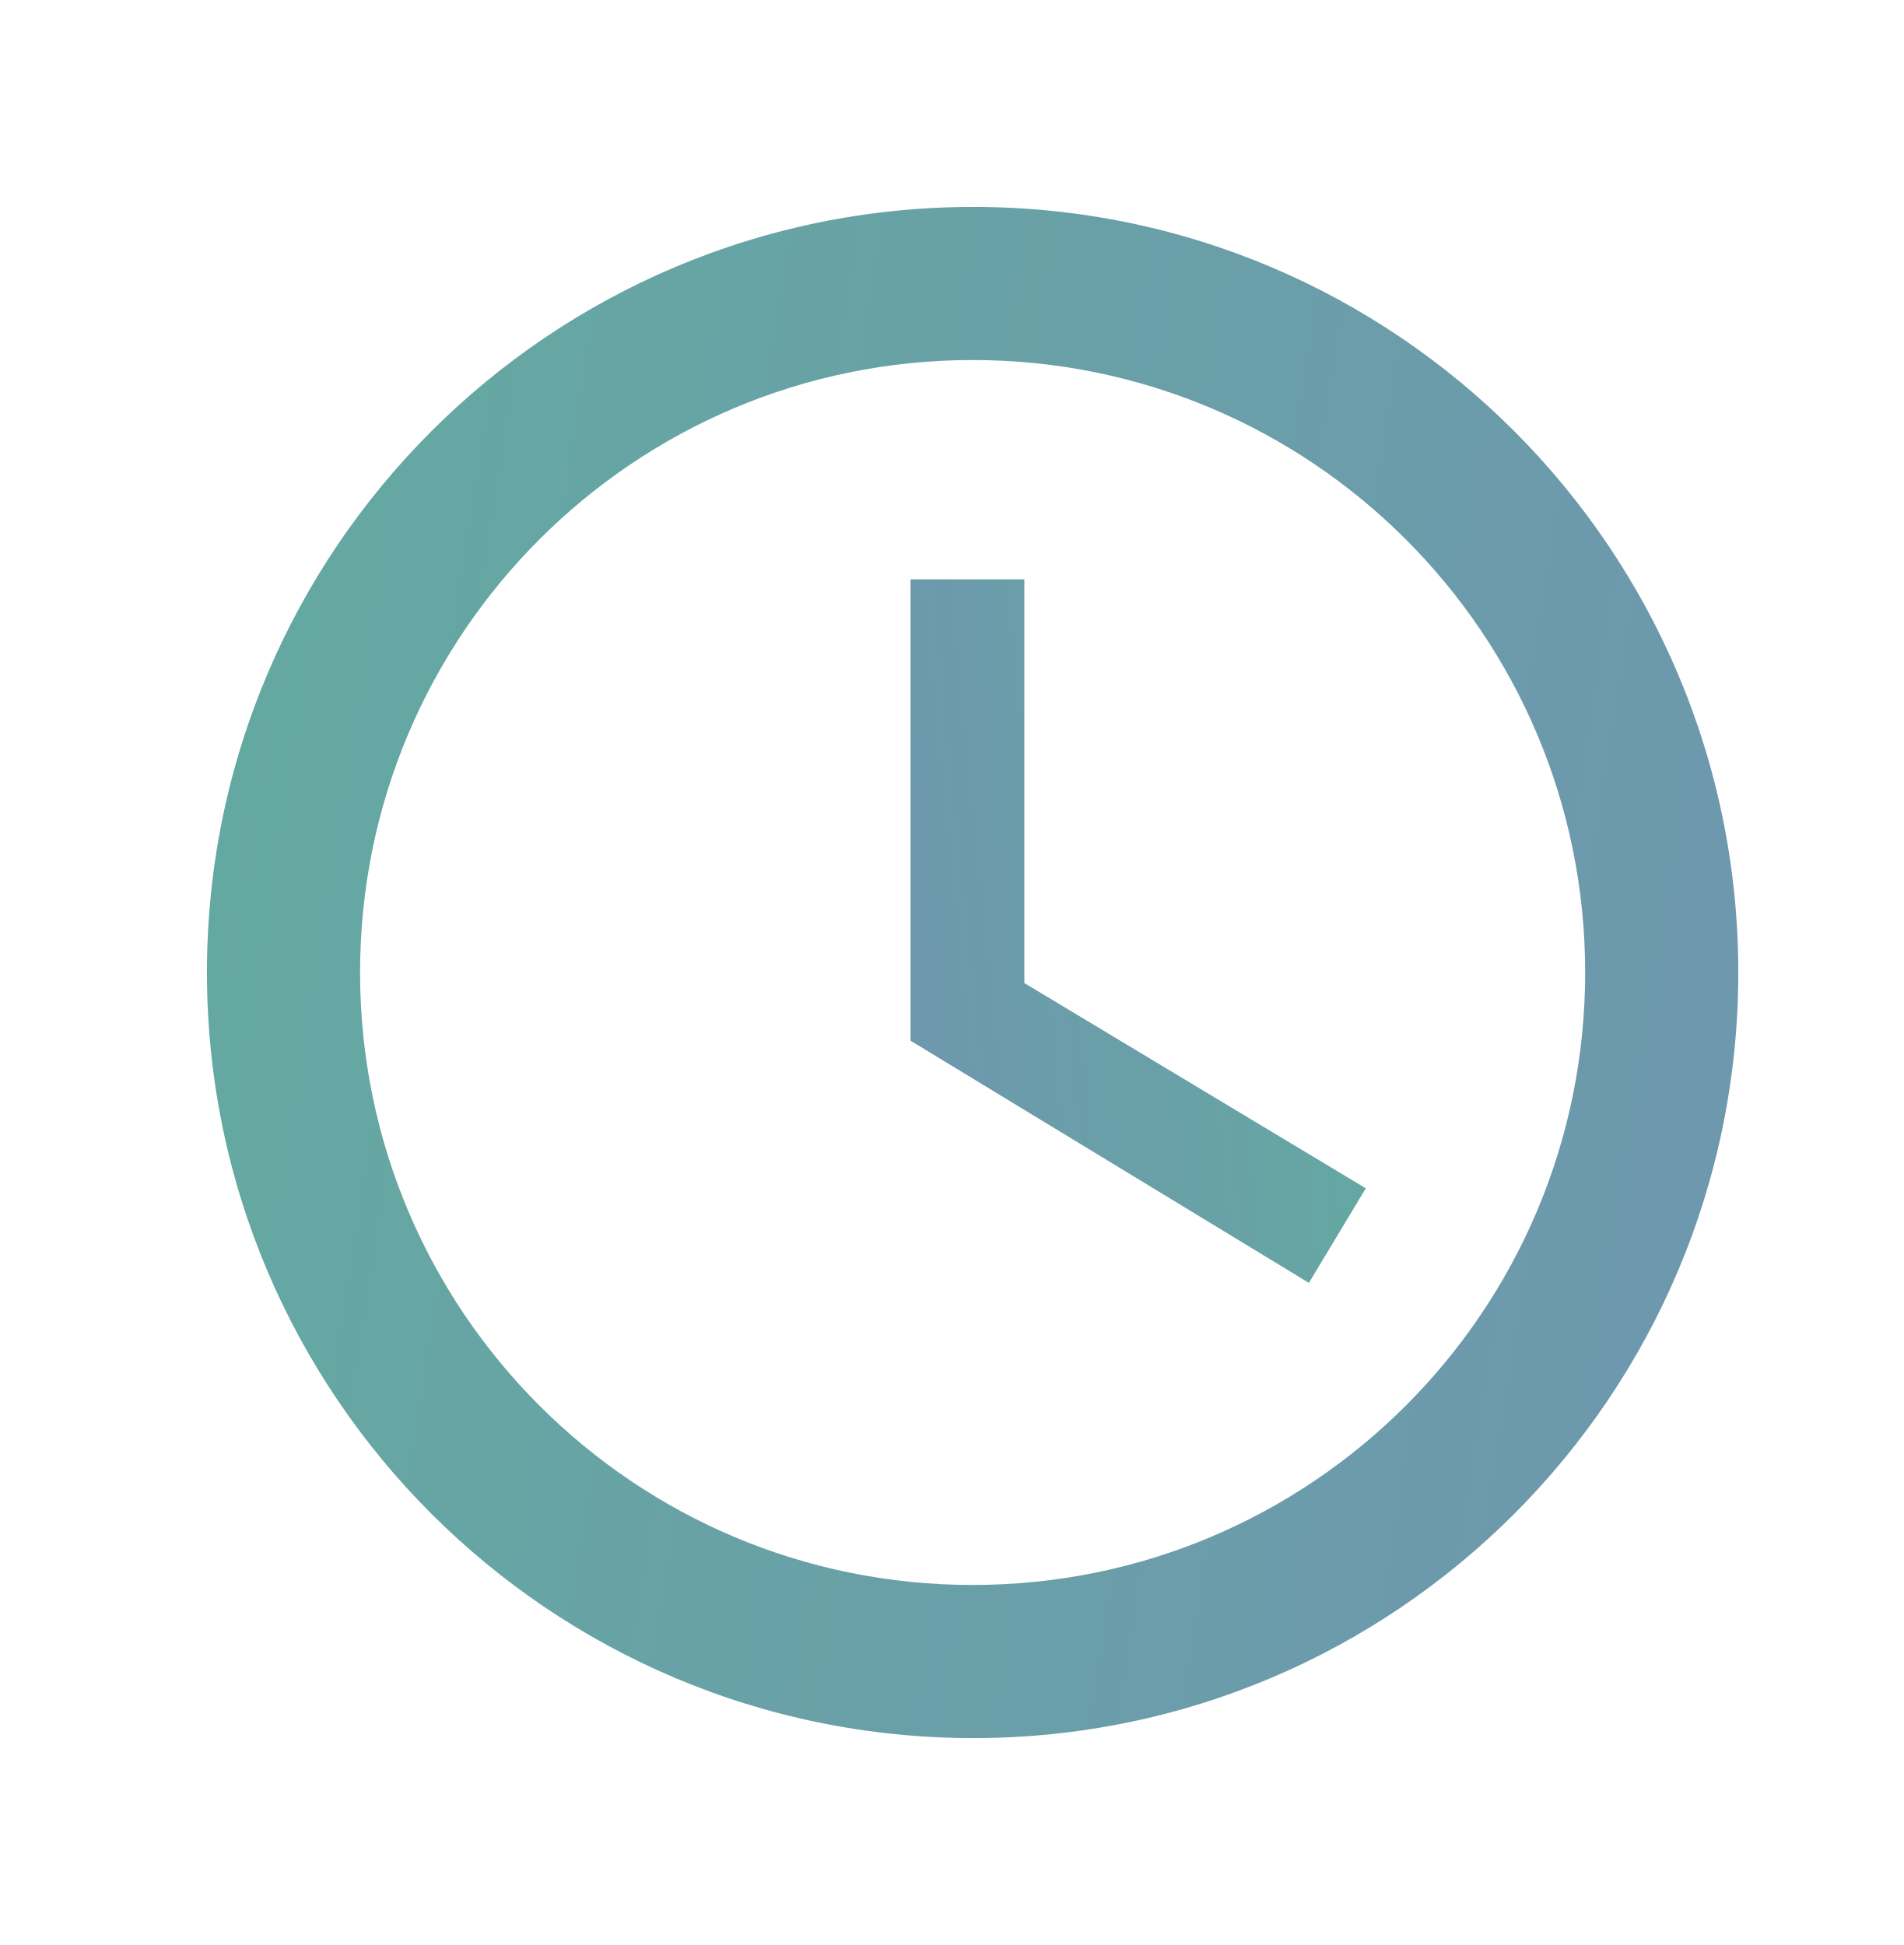
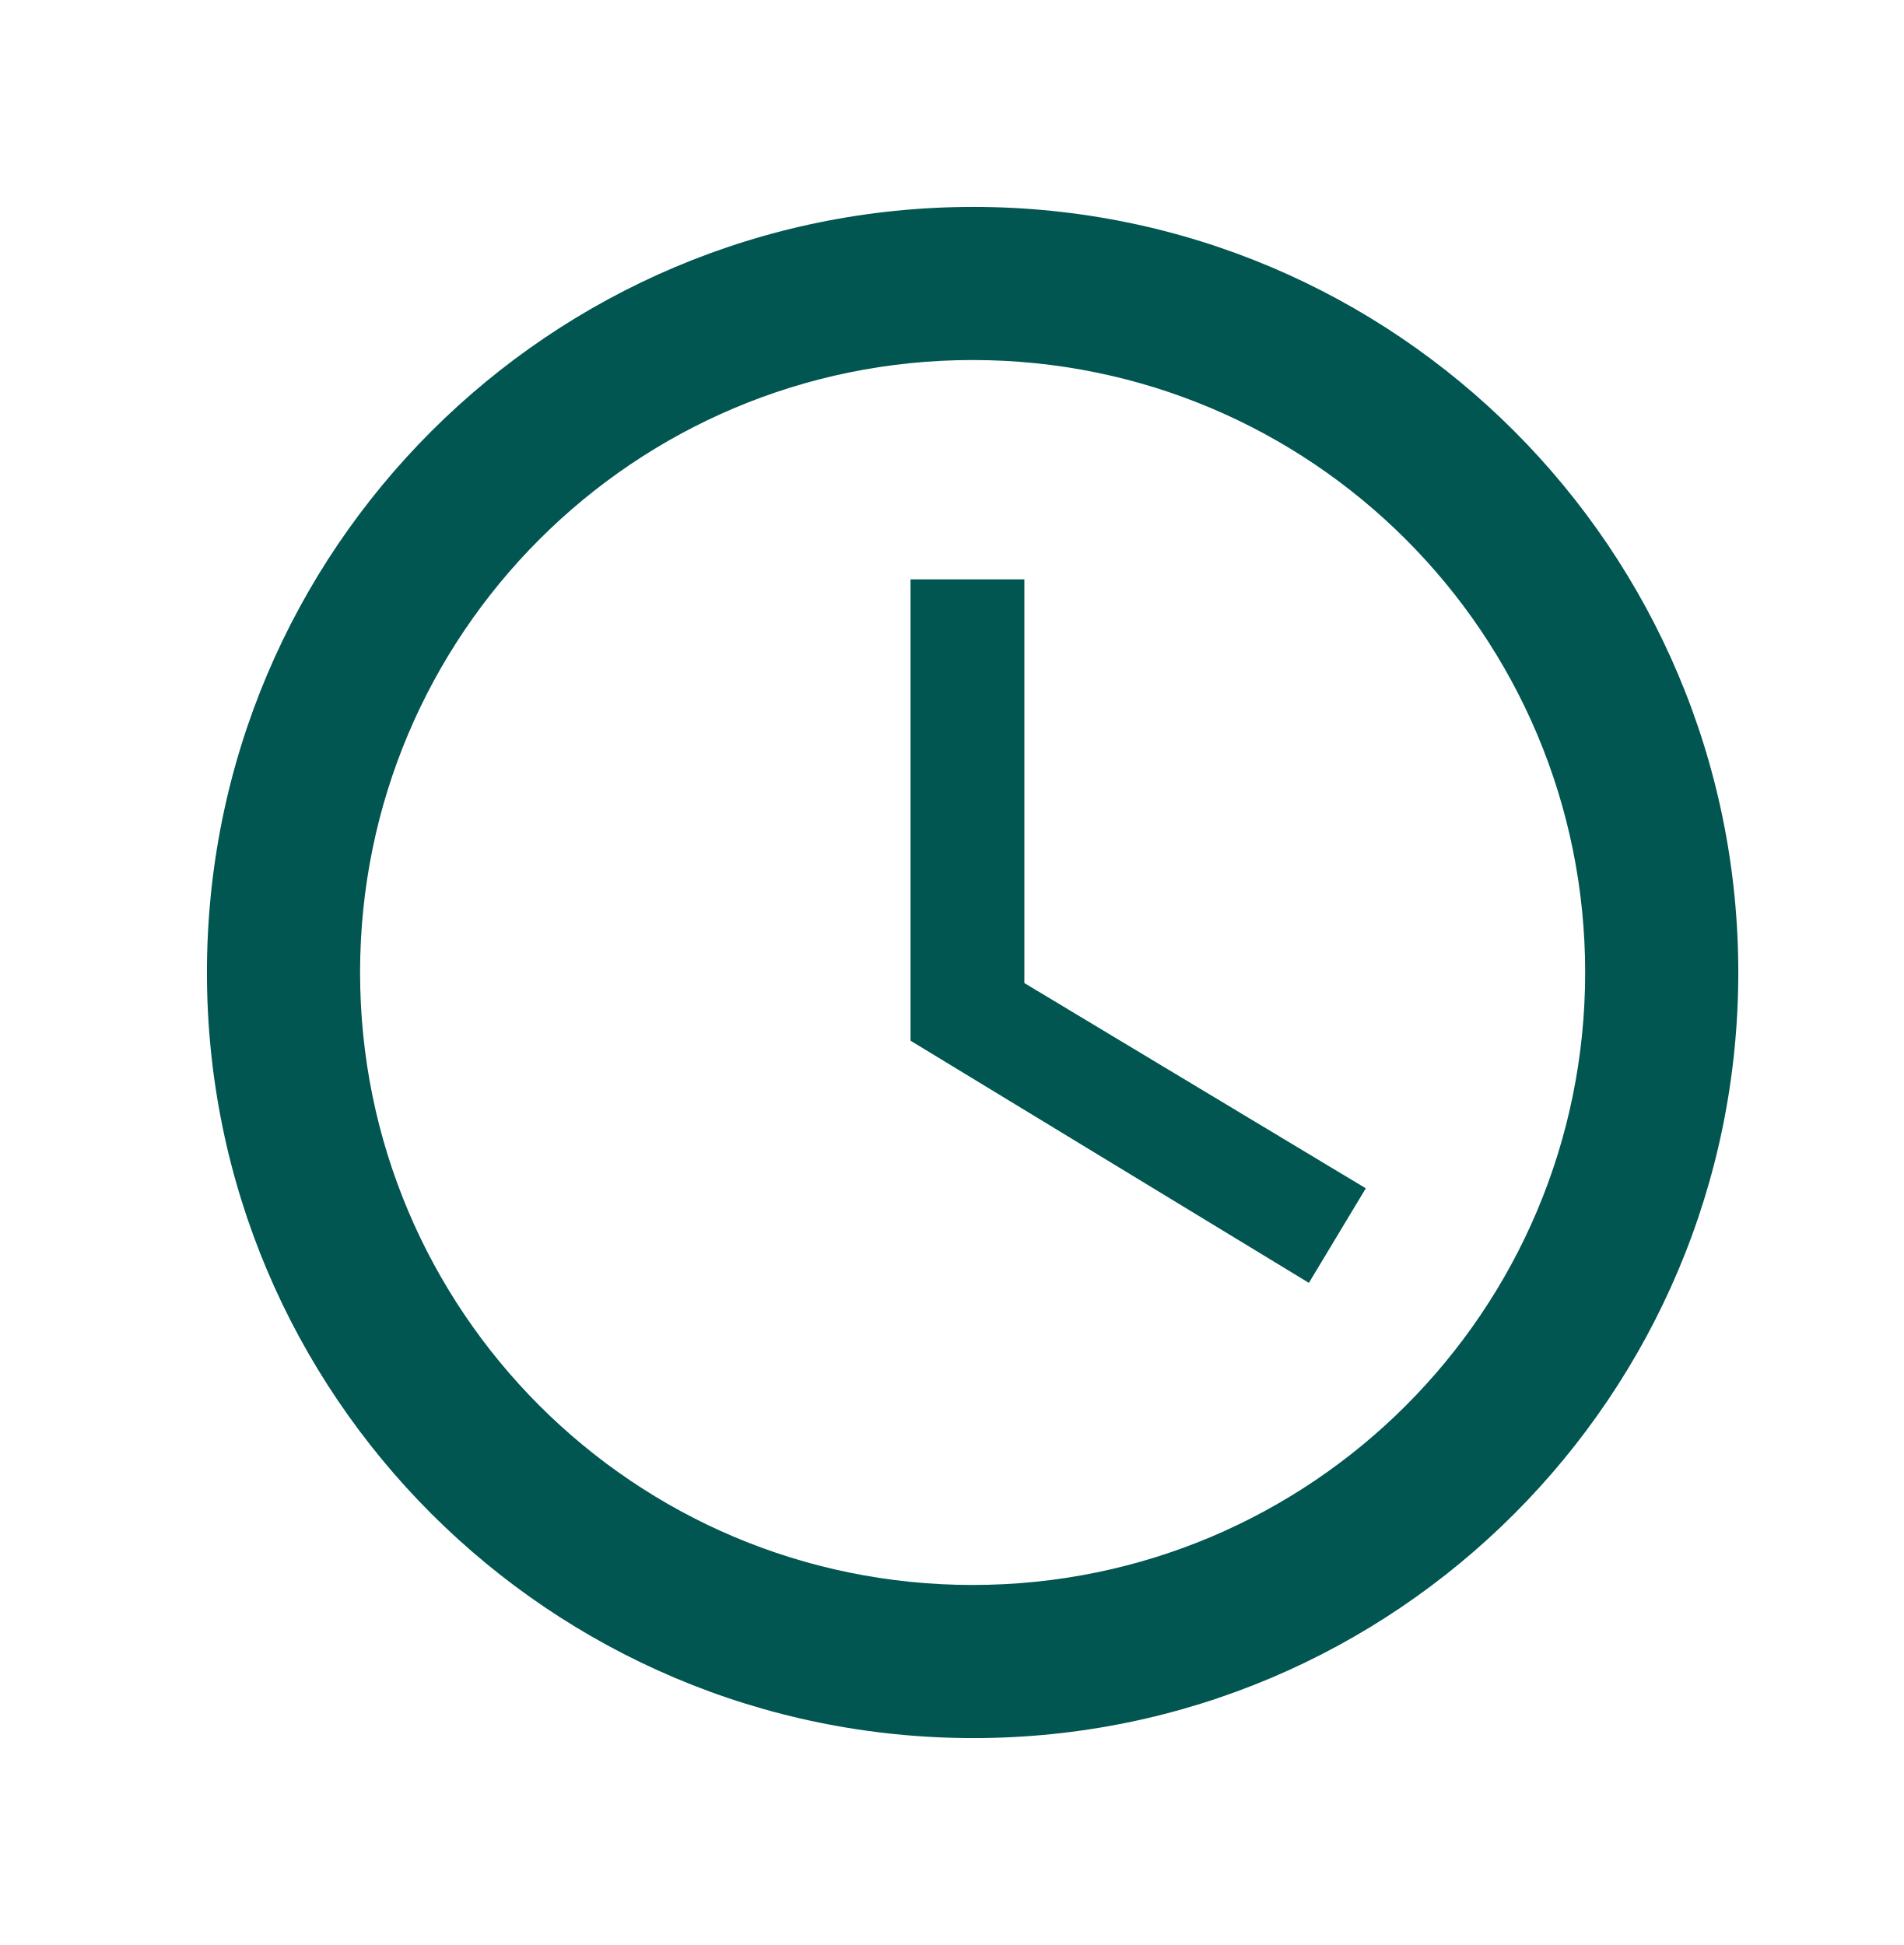
<svg xmlns="http://www.w3.org/2000/svg" width="46" height="47" fill="none">
  <path d="M23.518 5C33.73 5 42 13.288 42 23.5S33.73 42 23.518 42C13.288 42 5 33.712 5 23.5S13.288 5 23.518 5zM23.5 38.3c8.177 0 14.8-6.623 14.8-14.8S31.677 8.7 23.5 8.7 8.7 15.323 8.7 23.5s6.623 14.8 14.8 14.8z" fill="url(#paint0_linear_2_1995)" />
  <path d="M24.75 14H22v11.148L31.625 31 33 28.715l-8.25-4.96V14z" fill="url(#paint1_linear_2_1995)" />
  <defs>
    <linearGradient id="paint0_linear_2_1995" x1="42" y1="32.254" x2="3.784" y2="26.151" gradientUnits="userSpaceOnUse">
-       <stop stop-color="#6E97AE" />
-       <stop offset="1" stop-color="#64A9A1" />
+       <stop stop-color="#015651" />
+       <stop offset="1" stop-color="#015651" />
    </linearGradient>
    <linearGradient id="paint1_linear_2_1995" x1="22" y1="26.522" x2="33.528" y2="25.331" gradientUnits="userSpaceOnUse">
-       <stop stop-color="#6E97AE" />
-       <stop offset="1" stop-color="#64A9A1" />
+       <stop stop-color="#015651" />
+       <stop offset="1" stop-color="#015651" />
    </linearGradient>
  </defs>
</svg>
